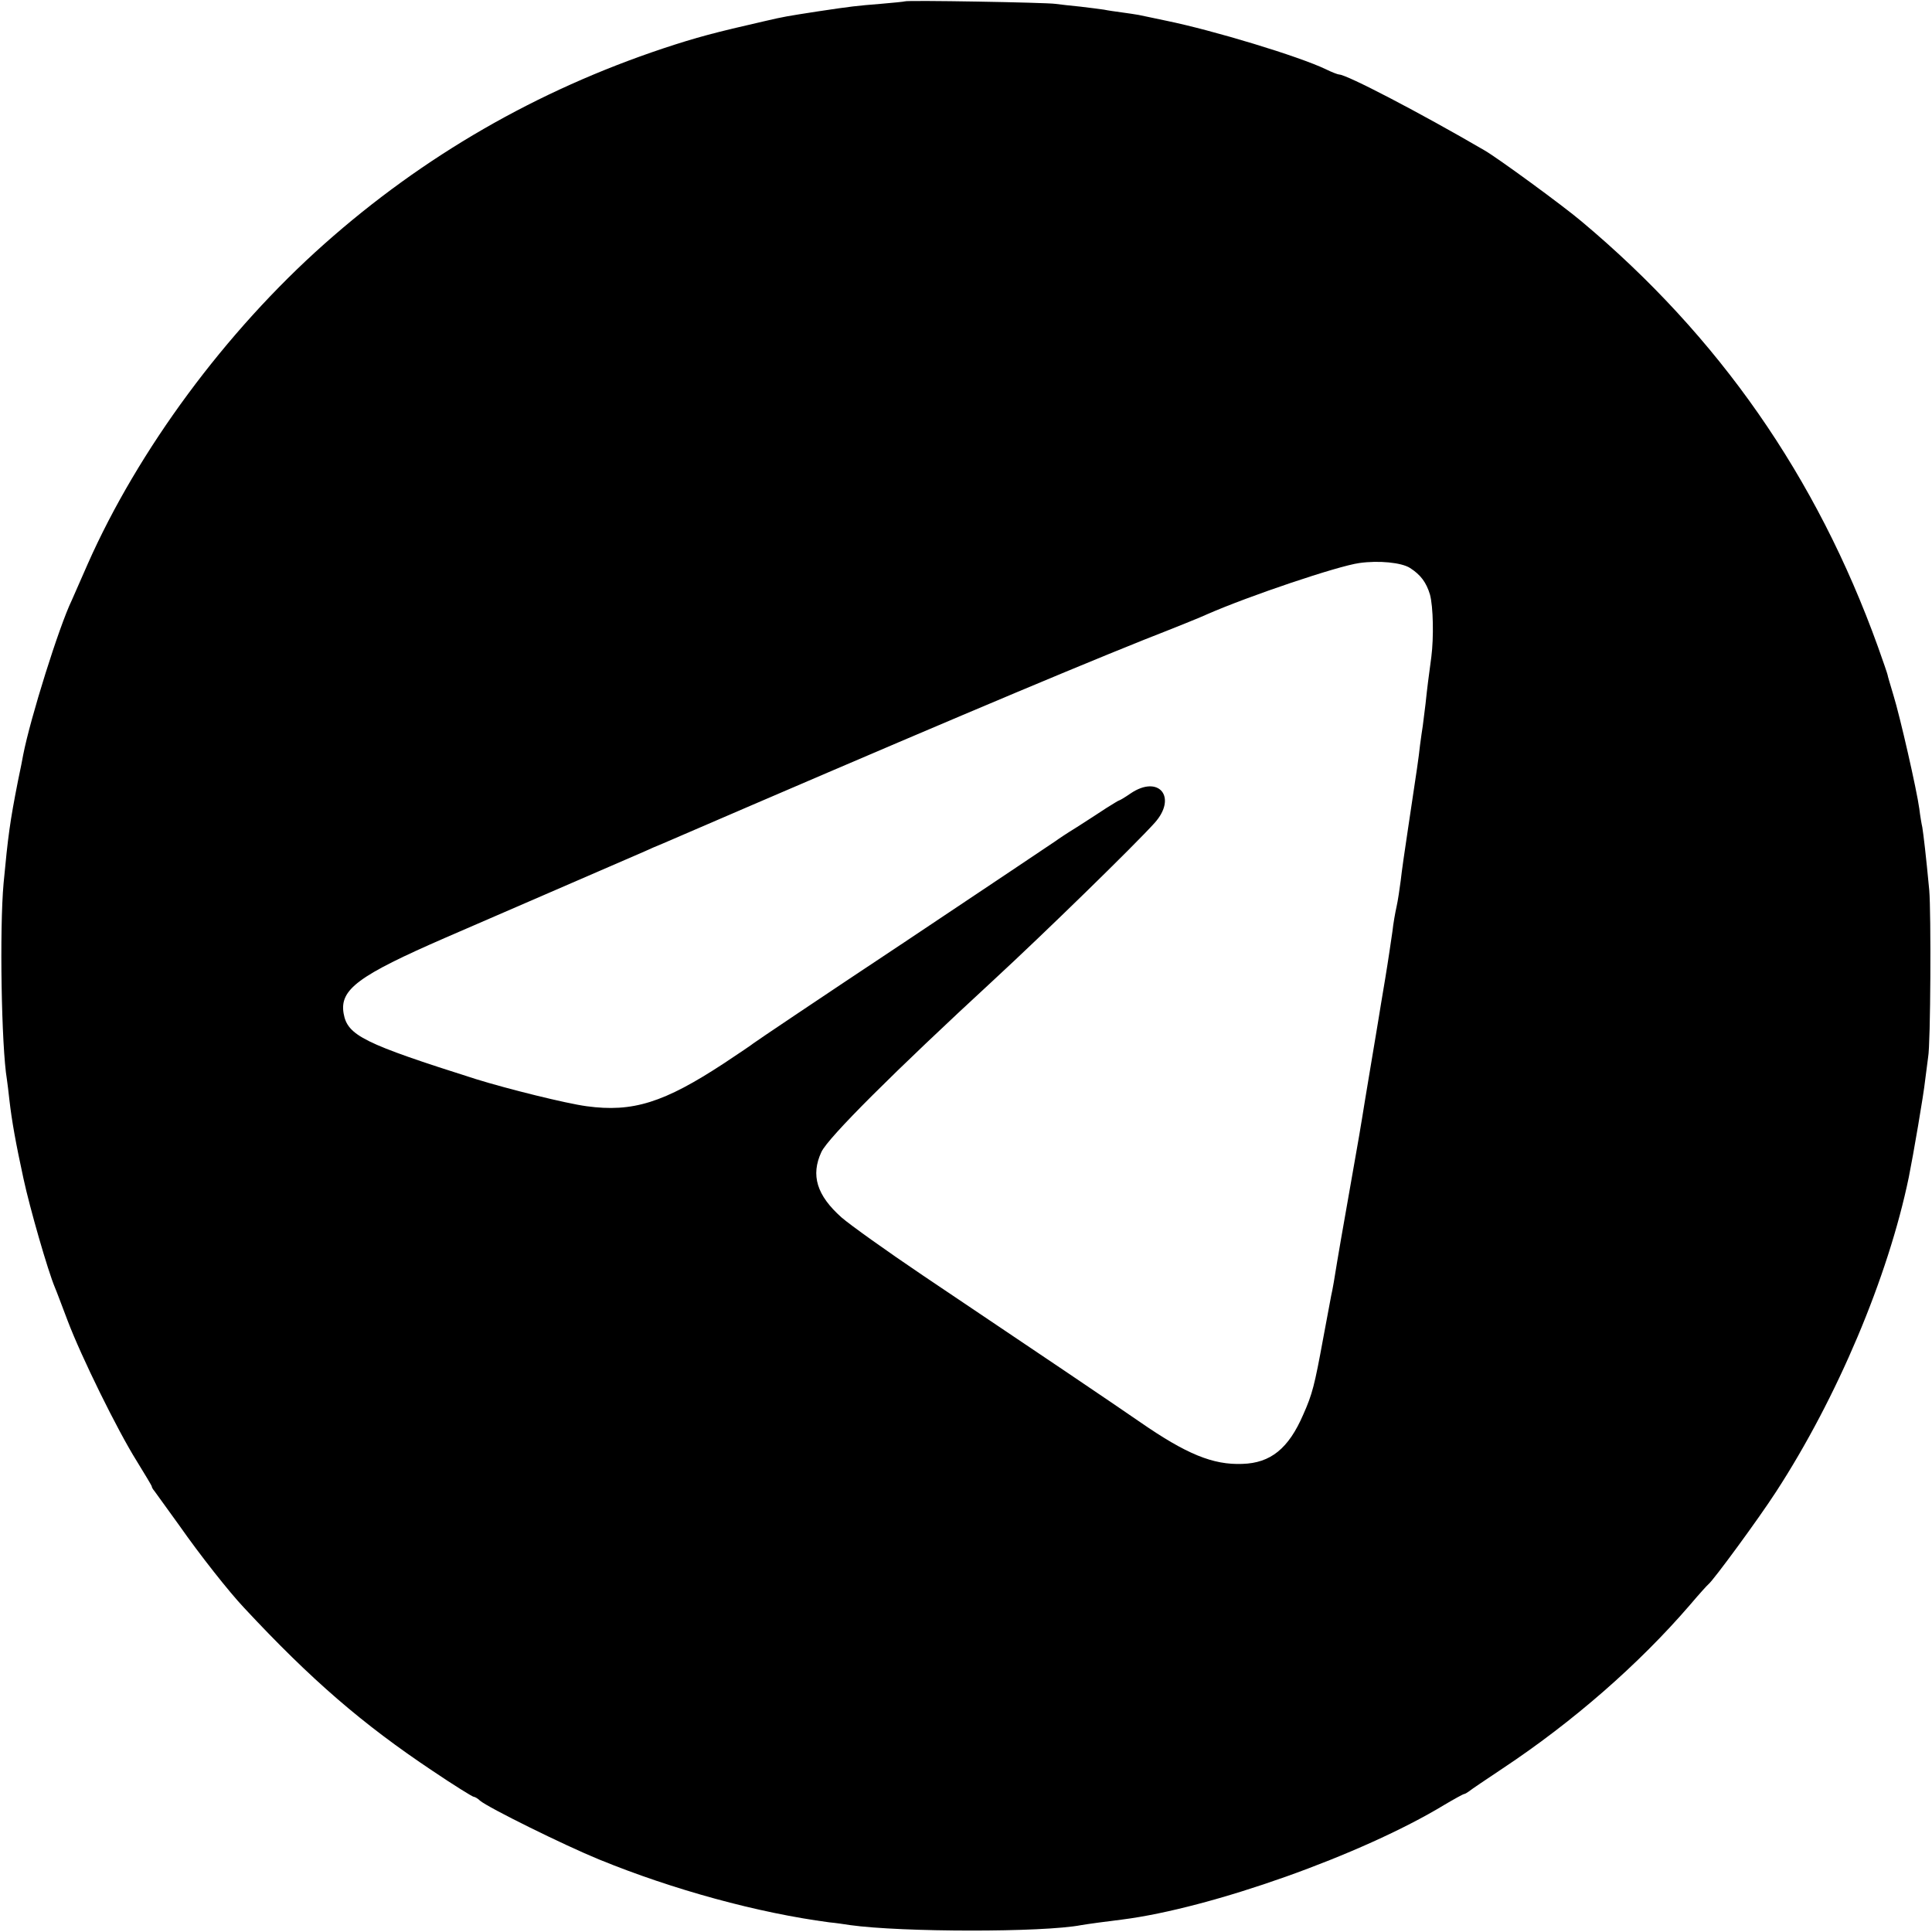
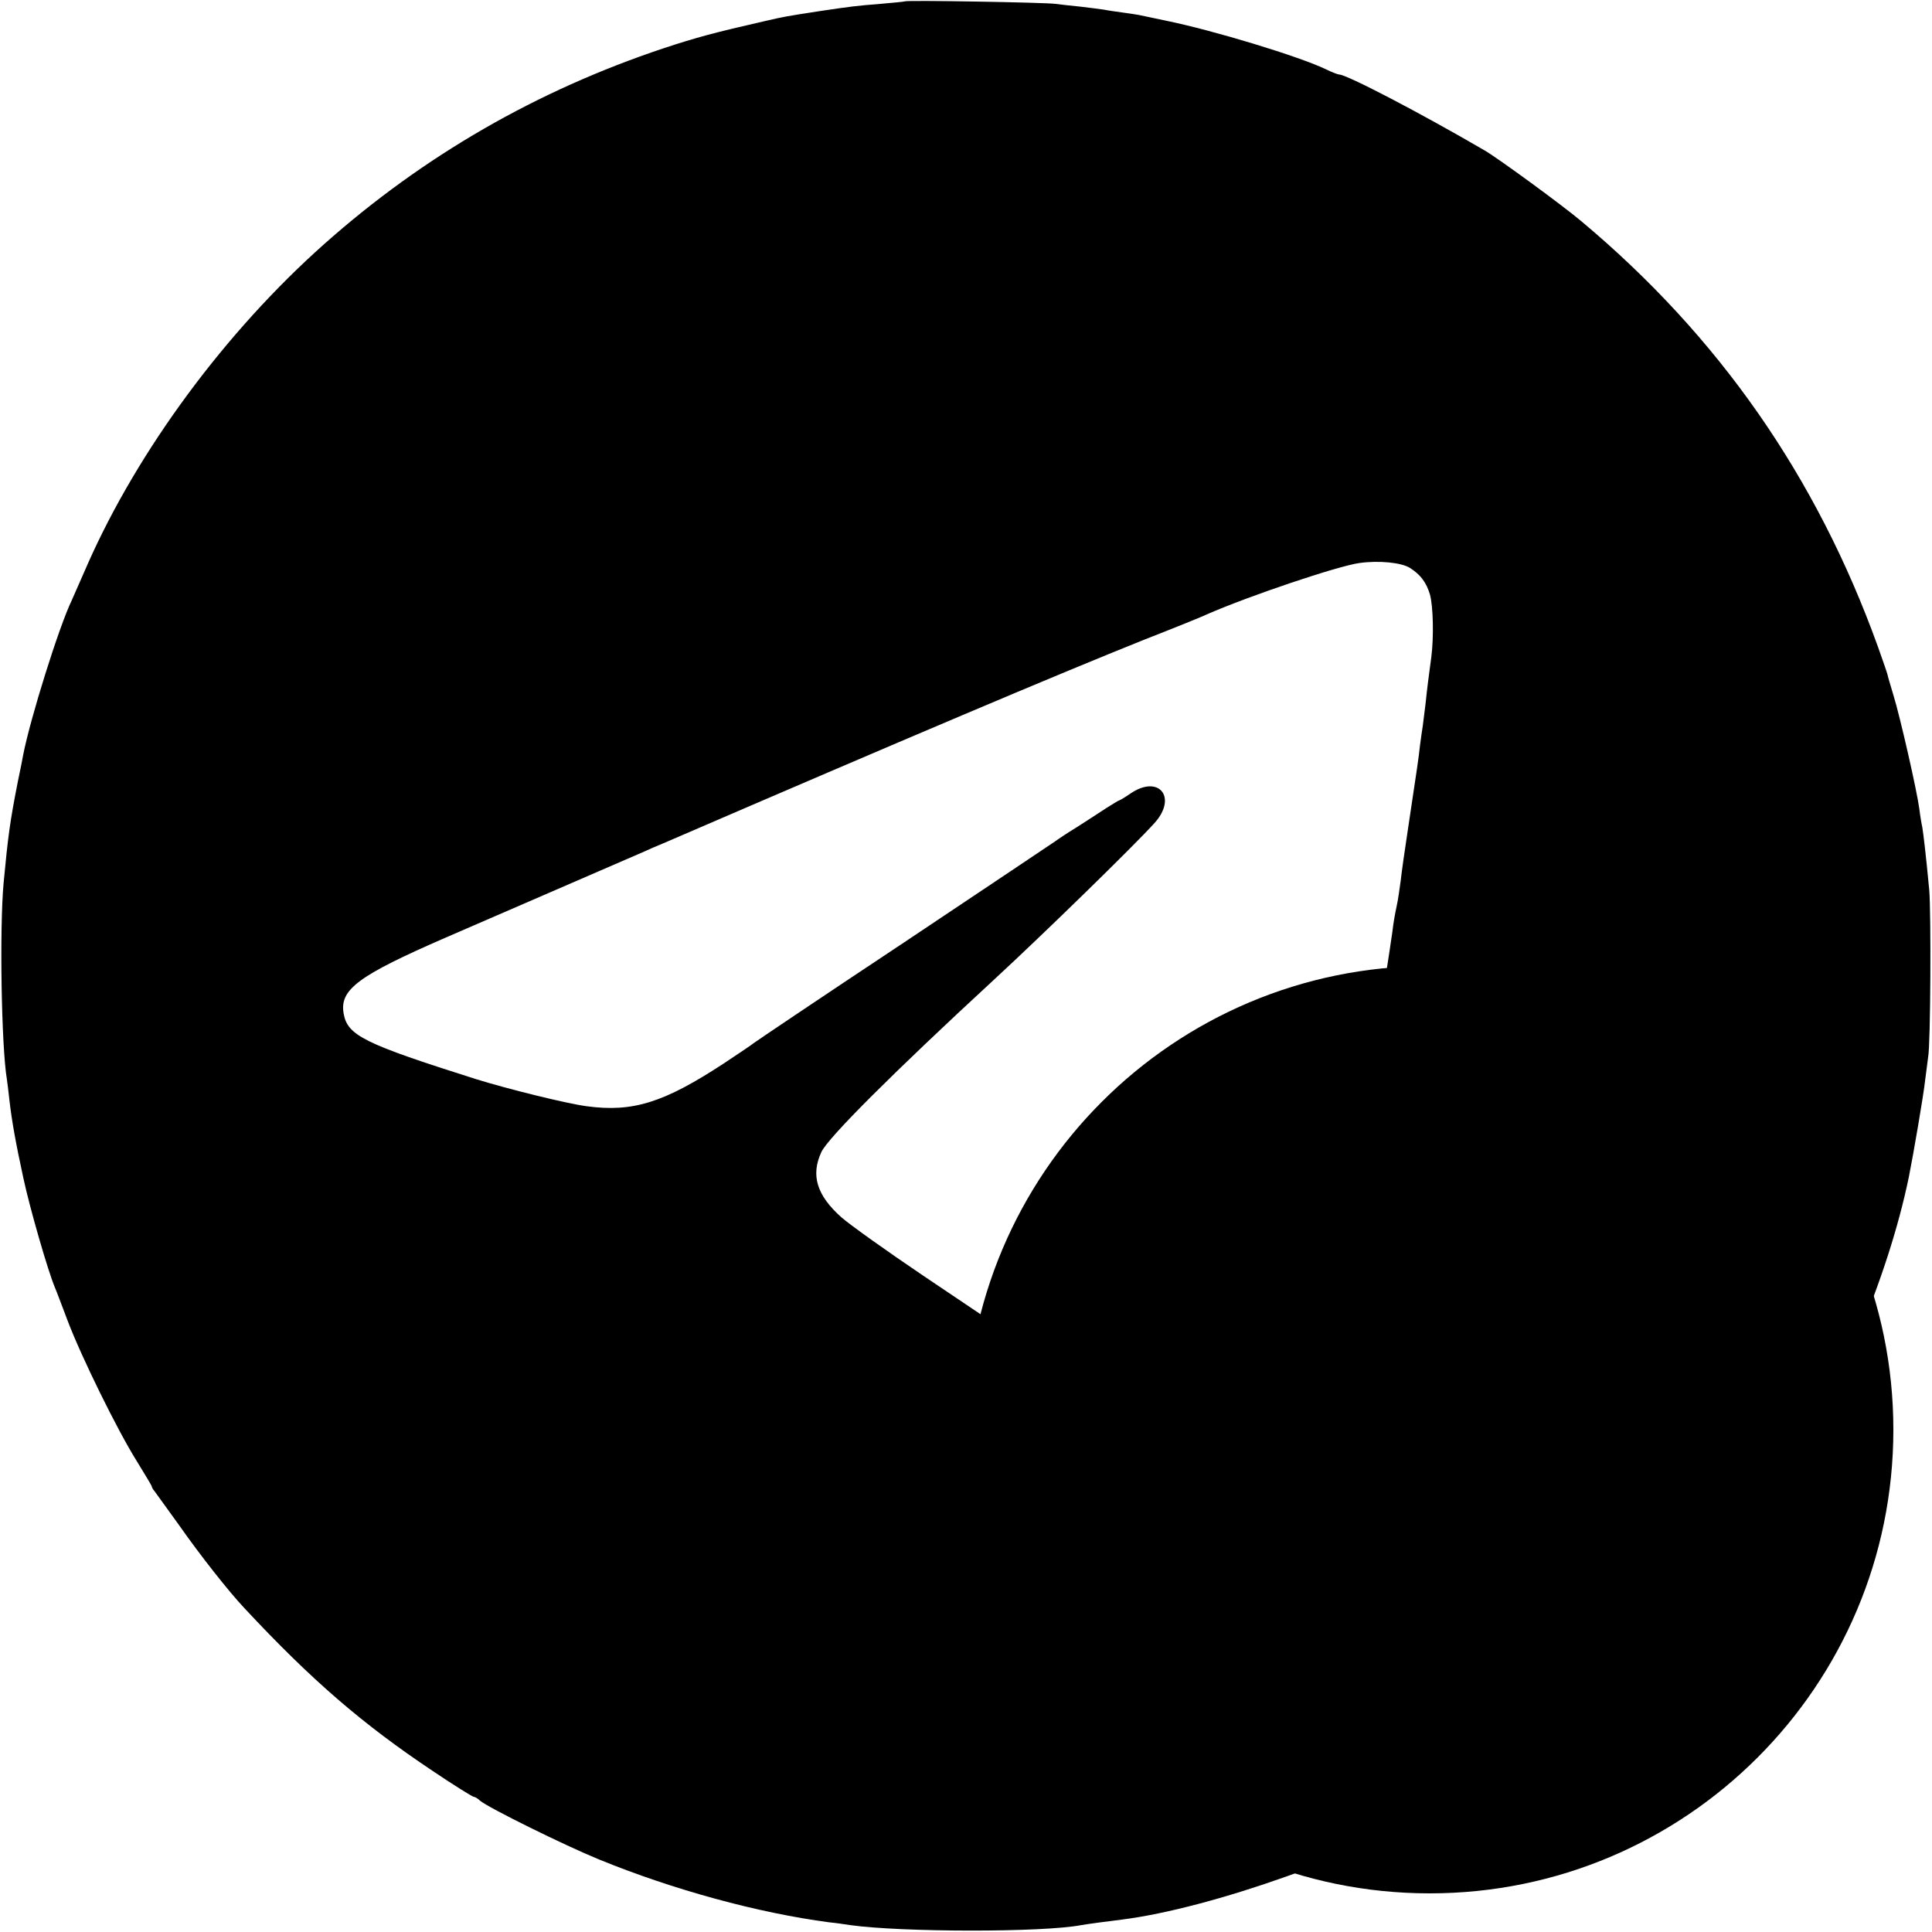
<svg xmlns="http://www.w3.org/2000/svg" version="1.0" width="700pt" height="700pt" viewBox="0 0 700 700" preserveAspectRatio="xMidYMid meet">
  <g transform="translate(0,700) scale(0.1,-0.1)" fill="#000000" stroke="none">
    <path d="M3278 6995 c-1 -1 -41 -5 -88 -9 -87 -7 -105 -9 -225 -27 -116 -18 -123 -19 -192 -35 -184 -42 -248 -59 -369 -99 -459 -153 -870 -390 -1229 -709 -358 -318 -674 -746 -857 -1159 -27 -62 -53 -121 -58 -132 -46 -95 -150 -427 -176 -560 -2 -11 -10 -54 -19 -95 -29 -147 -36 -200 -52 -370 -15 -165 -8 -592 12 -711 2 -13 6 -46 9 -74 9 -78 23 -156 51 -285 23 -107 88 -333 114 -395 5 -11 25 -65 46 -120 50 -132 181 -398 250 -508 30 -49 55 -90 55 -93 0 -3 4 -10 10 -17 5 -7 46 -64 91 -126 72 -103 179 -239 234 -297 243 -261 429 -421 682 -590 77 -52 145 -94 149 -94 4 0 15 -6 23 -14 29 -25 304 -161 431 -213 269 -110 577 -194 835 -228 22 -2 56 -7 75 -10 186 -26 698 -27 838 0 16 3 104 15 147 20 324 41 870 235 1167 415 37 22 70 40 73 40 3 0 11 5 18 10 7 6 62 43 122 83 253 168 492 376 678 592 33 39 63 72 67 75 17 13 181 236 245 335 221 340 406 777 481 1140 16 79 54 301 59 350 4 33 9 71 11 85 9 46 11 524 4 605 -12 128 -21 202 -25 227 -3 13 -8 43 -11 68 -9 67 -70 335 -94 412 -11 37 -21 70 -21 73 0 2 -16 49 -35 102 -222 616 -576 1124 -1074 1541 -66 56 -304 230 -351 257 -235 137 -500 275 -527 275 -4 0 -26 8 -48 19 -98 47 -408 141 -579 176 -44 9 -89 19 -100 21 -11 2 -38 6 -60 9 -22 3 -51 7 -65 10 -13 2 -52 7 -86 11 -33 3 -74 8 -90 10 -32 5 -540 14 -546 9z m1831 -2053 c39 -25 59 -53 72 -96 12 -44 14 -156 5 -226 -10 -74 -15 -112 -21 -170 -4 -30 -8 -66 -10 -80 -2 -14 -7 -45 -10 -70 -6 -54 -8 -66 -44 -306 -11 -72 -23 -156 -26 -185 -4 -30 -10 -72 -15 -94 -5 -22 -12 -62 -15 -90 -4 -27 -15 -104 -26 -170 -11 -66 -22 -131 -24 -145 -2 -14 -16 -95 -30 -180 -14 -85 -28 -167 -30 -182 -3 -16 -7 -43 -10 -60 -3 -18 -21 -121 -40 -228 -19 -107 -37 -211 -40 -230 -9 -57 -17 -104 -22 -125 -2 -11 -15 -81 -29 -155 -31 -169 -39 -201 -72 -275 -53 -123 -118 -176 -221 -179 -106 -4 -202 35 -371 152 -97 67 -359 244 -785 530 -132 89 -265 184 -296 211 -90 80 -112 153 -73 237 24 52 264 291 625 624 180 166 509 487 582 568 84 93 16 177 -87 107 -20 -14 -39 -25 -41 -25 -2 0 -23 -13 -47 -28 -24 -16 -72 -47 -108 -70 -36 -22 -70 -45 -75 -49 -6 -4 -253 -170 -550 -368 -297 -197 -542 -362 -545 -365 -3 -3 -50 -35 -106 -72 -218 -143 -331 -179 -499 -156 -74 10 -284 62 -400 98 -407 129 -466 158 -480 238 -15 87 53 137 370 275 664 288 651 282 720 312 17 8 47 21 67 29 885 382 1426 611 1743 738 110 43 214 85 230 93 151 66 471 174 550 185 70 10 153 2 184 -18z" />
  </g>
+   <g>
+     <circle cx="518.0" cy="518.0" r="168.0" fill="#000000" />
+   </g>
</svg>
